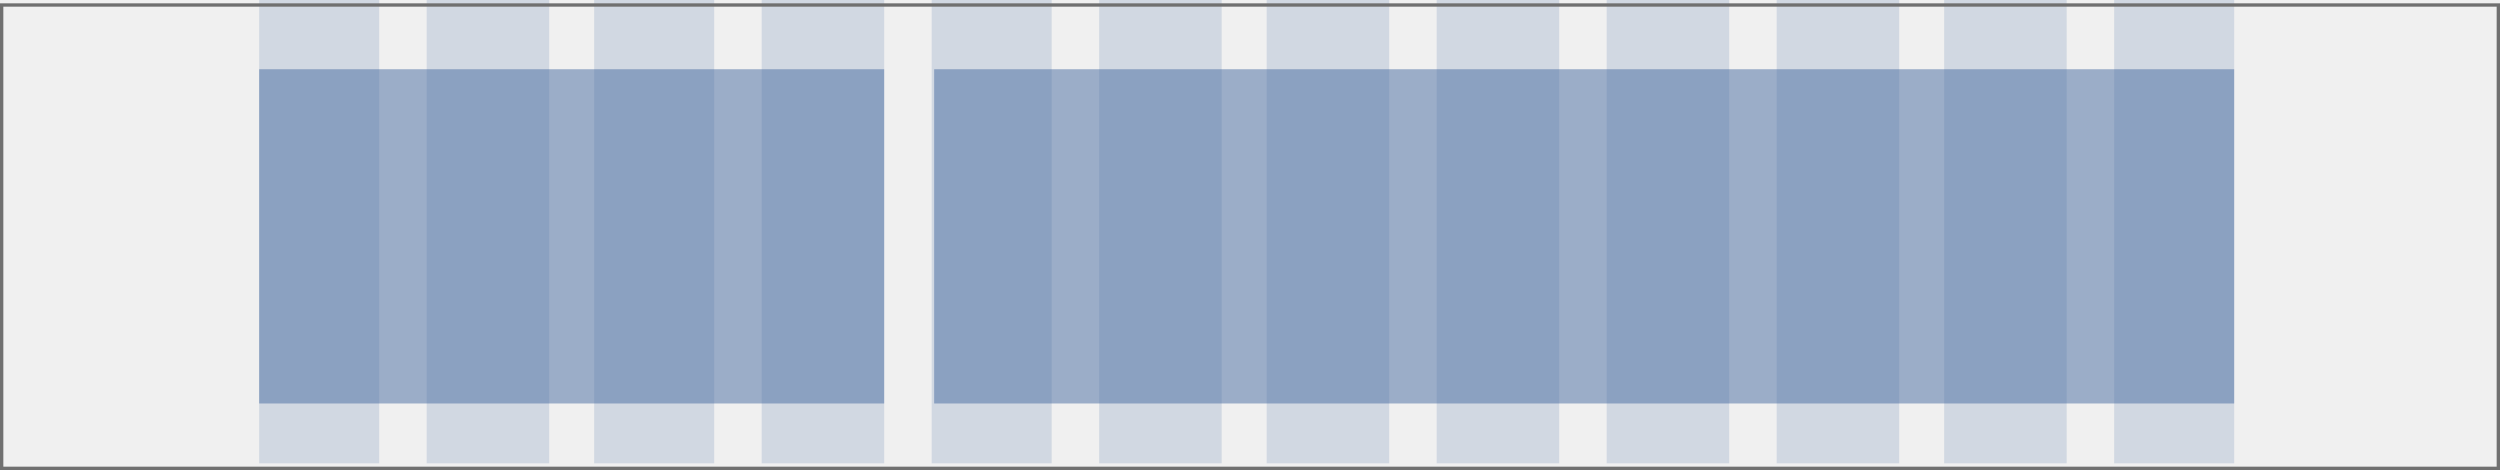
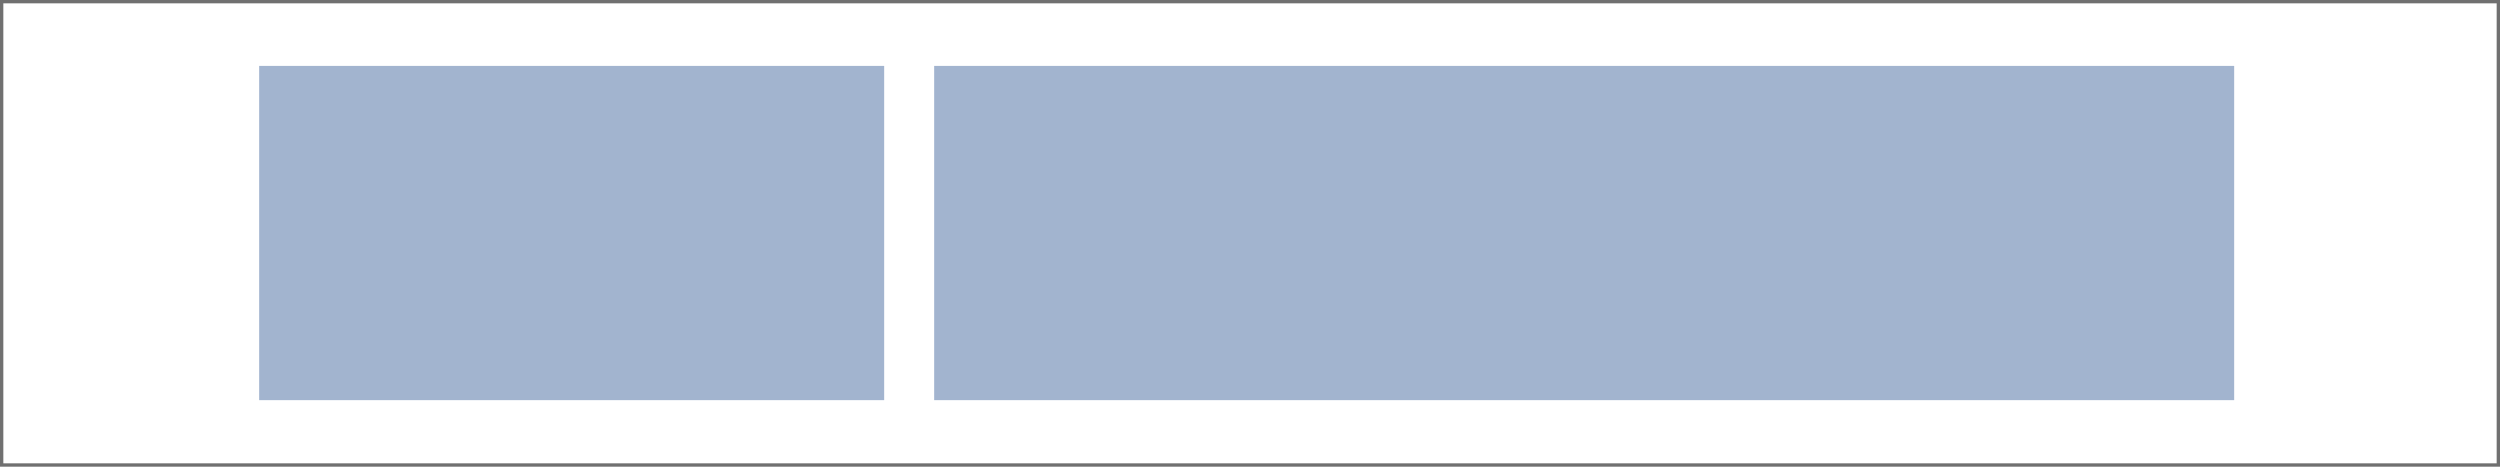
- <svg xmlns="http://www.w3.org/2000/svg" width="750" height="141" viewBox="0 0 750 141">
-   <g id="Group_3584" data-name="Group 3584" transform="translate(-95 -1924)">
-     <g id="Group_3572" data-name="Group 3572">
-       <g id="Group_3559" data-name="Group 3559" transform="translate(-1 1043)">
-         <rect id="Rectangle_154" data-name="Rectangle 154" width="36.75" height="139" transform="translate(578 881)" fill="#4569a0" opacity="0.18" />
-         <rect id="Rectangle_149" data-name="Rectangle 149" width="36.75" height="139" transform="translate(476 881)" fill="#4569a0" opacity="0.18" />
-         <rect id="Rectangle_152" data-name="Rectangle 152" width="36.75" height="139" transform="translate(679.25 881)" fill="#4569a0" opacity="0.18" />
-         <rect id="Rectangle_153" data-name="Rectangle 153" width="36.75" height="139" transform="translate(629 881)" fill="#4569a0" opacity="0.18" />
-         <rect id="Rectangle_131" data-name="Rectangle 131" width="36" height="139" transform="translate(173.75 881)" fill="#4569a0" opacity="0.18" />
-         <rect id="Rectangle_147" data-name="Rectangle 147" width="36" height="139" transform="translate(375.5 881)" fill="#4569a0" opacity="0.18" />
-         <rect id="Rectangle_145" data-name="Rectangle 145" width="36" height="139" transform="translate(274.25 881)" fill="#4569a0" opacity="0.18" />
-         <rect id="Rectangle_144" data-name="Rectangle 144" width="36.75" height="139" transform="translate(224 881)" fill="#4569a0" opacity="0.18" />
-         <rect id="Rectangle_148" data-name="Rectangle 148" width="36.75" height="139" transform="translate(425.75 881)" fill="#4569a0" opacity="0.18" />
-         <rect id="Rectangle_146" data-name="Rectangle 146" width="36.75" height="139" transform="translate(324.5 881)" fill="#4569a0" opacity="0.18" />
-         <rect id="Rectangle_150" data-name="Rectangle 150" width="36.75" height="139" transform="translate(527 881)" fill="#4569a0" opacity="0.18" />
-         <rect id="Rectangle_151" data-name="Rectangle 151" width="36" height="139" transform="translate(730.25 881)" fill="#4569a0" opacity="0.18" />
-       </g>
-       <rect id="Rectangle_300" data-name="Rectangle 300" width="390" height="100.275" transform="translate(375.25 1944.769)" fill="#4569a0" opacity="0.5" />
-       <rect id="Rectangle_298" data-name="Rectangle 298" width="187.5" height="100.275" transform="translate(172.75 1944.769)" fill="#4569a0" opacity="0.5" />
-       <g id="Rectangle_297" data-name="Rectangle 297" transform="translate(95 1925)" fill="none" stroke="#707070" stroke-width="1">
-         <rect width="750" height="140" stroke="none" />
-         <rect x="0.5" y="0.5" width="749" height="139" fill="none" />
-       </g>
+ <svg xmlns="http://www.w3.org/2000/svg" width="750" height="140" viewBox="0 0 750 140">
+   <g id="Group_3833" data-name="Group 3833" transform="translate(-95 -1925)">
+     <g id="Rectangle_297" data-name="Rectangle 297" transform="translate(95 1925)" fill="#fff" stroke="#707070" stroke-width="1">
+       <rect width="750" height="140" stroke="none" />
+       <rect x="0.5" y="0.5" width="749" height="139" fill="none" />
    </g>
+     <rect id="Rectangle_300" data-name="Rectangle 300" width="390" height="100.275" transform="translate(375.25 1944.769)" fill="#4569a0" opacity="0.5" />
+     <rect id="Rectangle_298" data-name="Rectangle 298" width="187.5" height="100.275" transform="translate(172.75 1944.769)" fill="#4569a0" opacity="0.5" />
  </g>
</svg>
